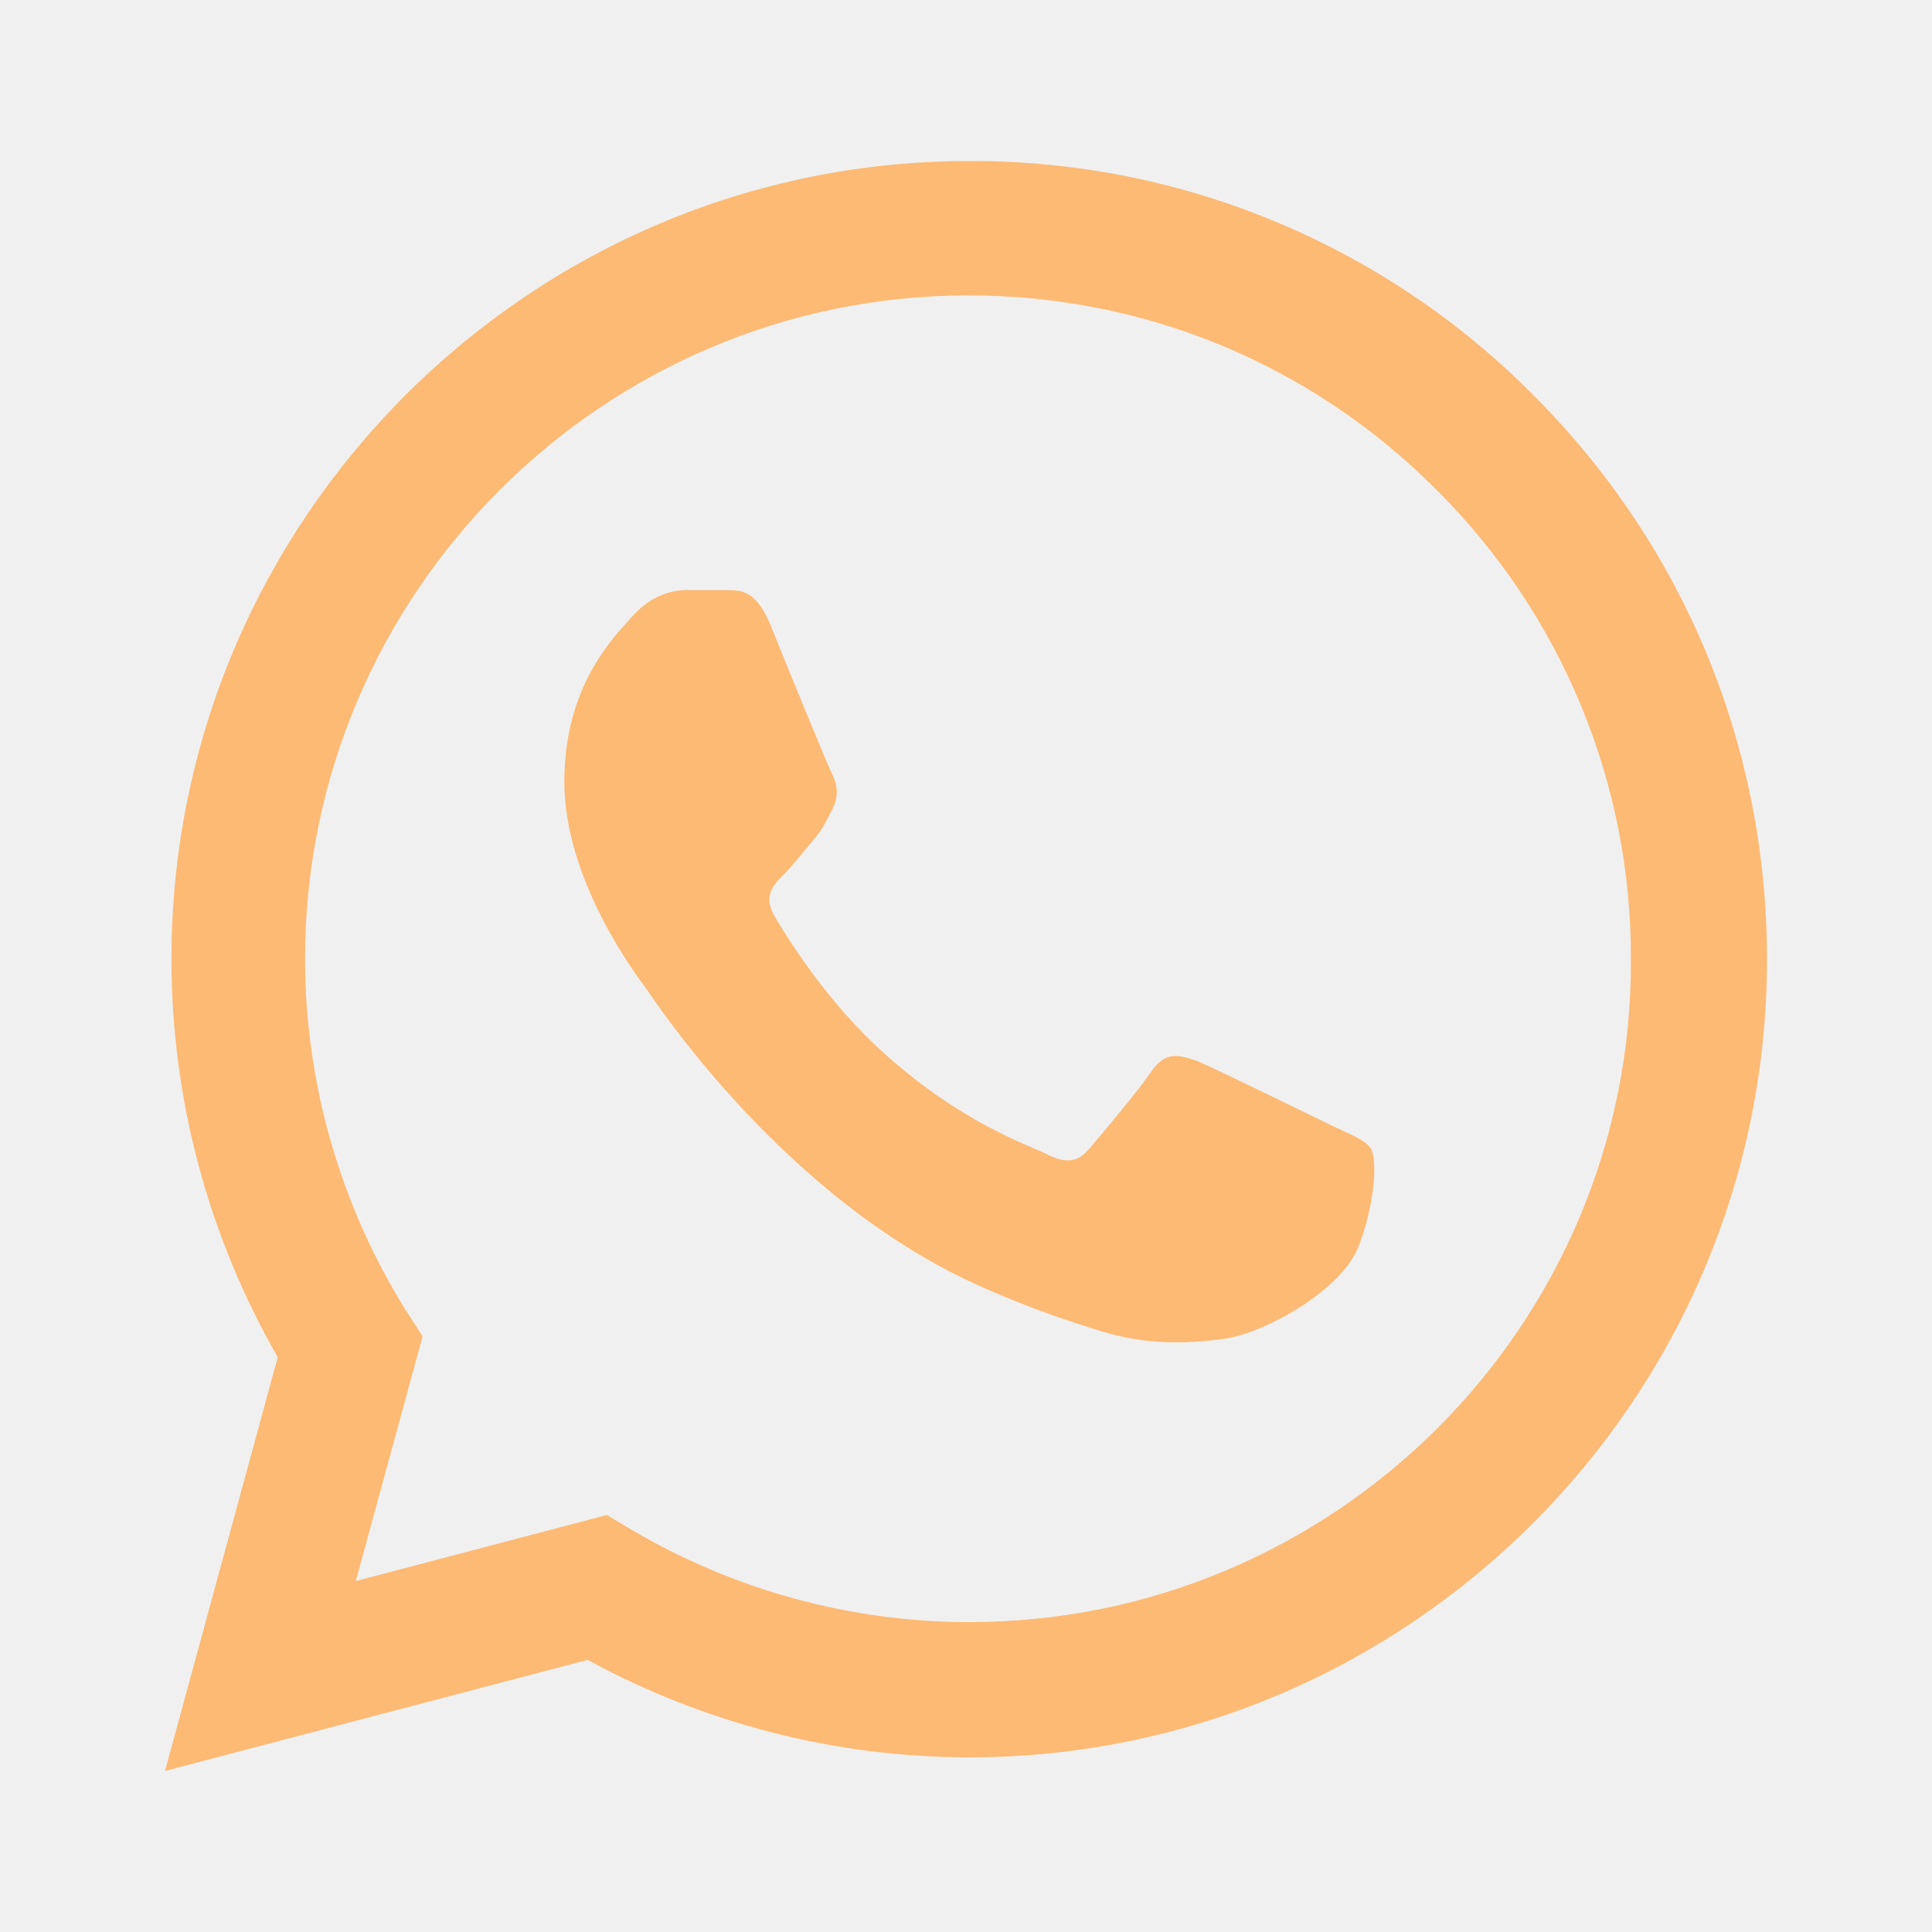
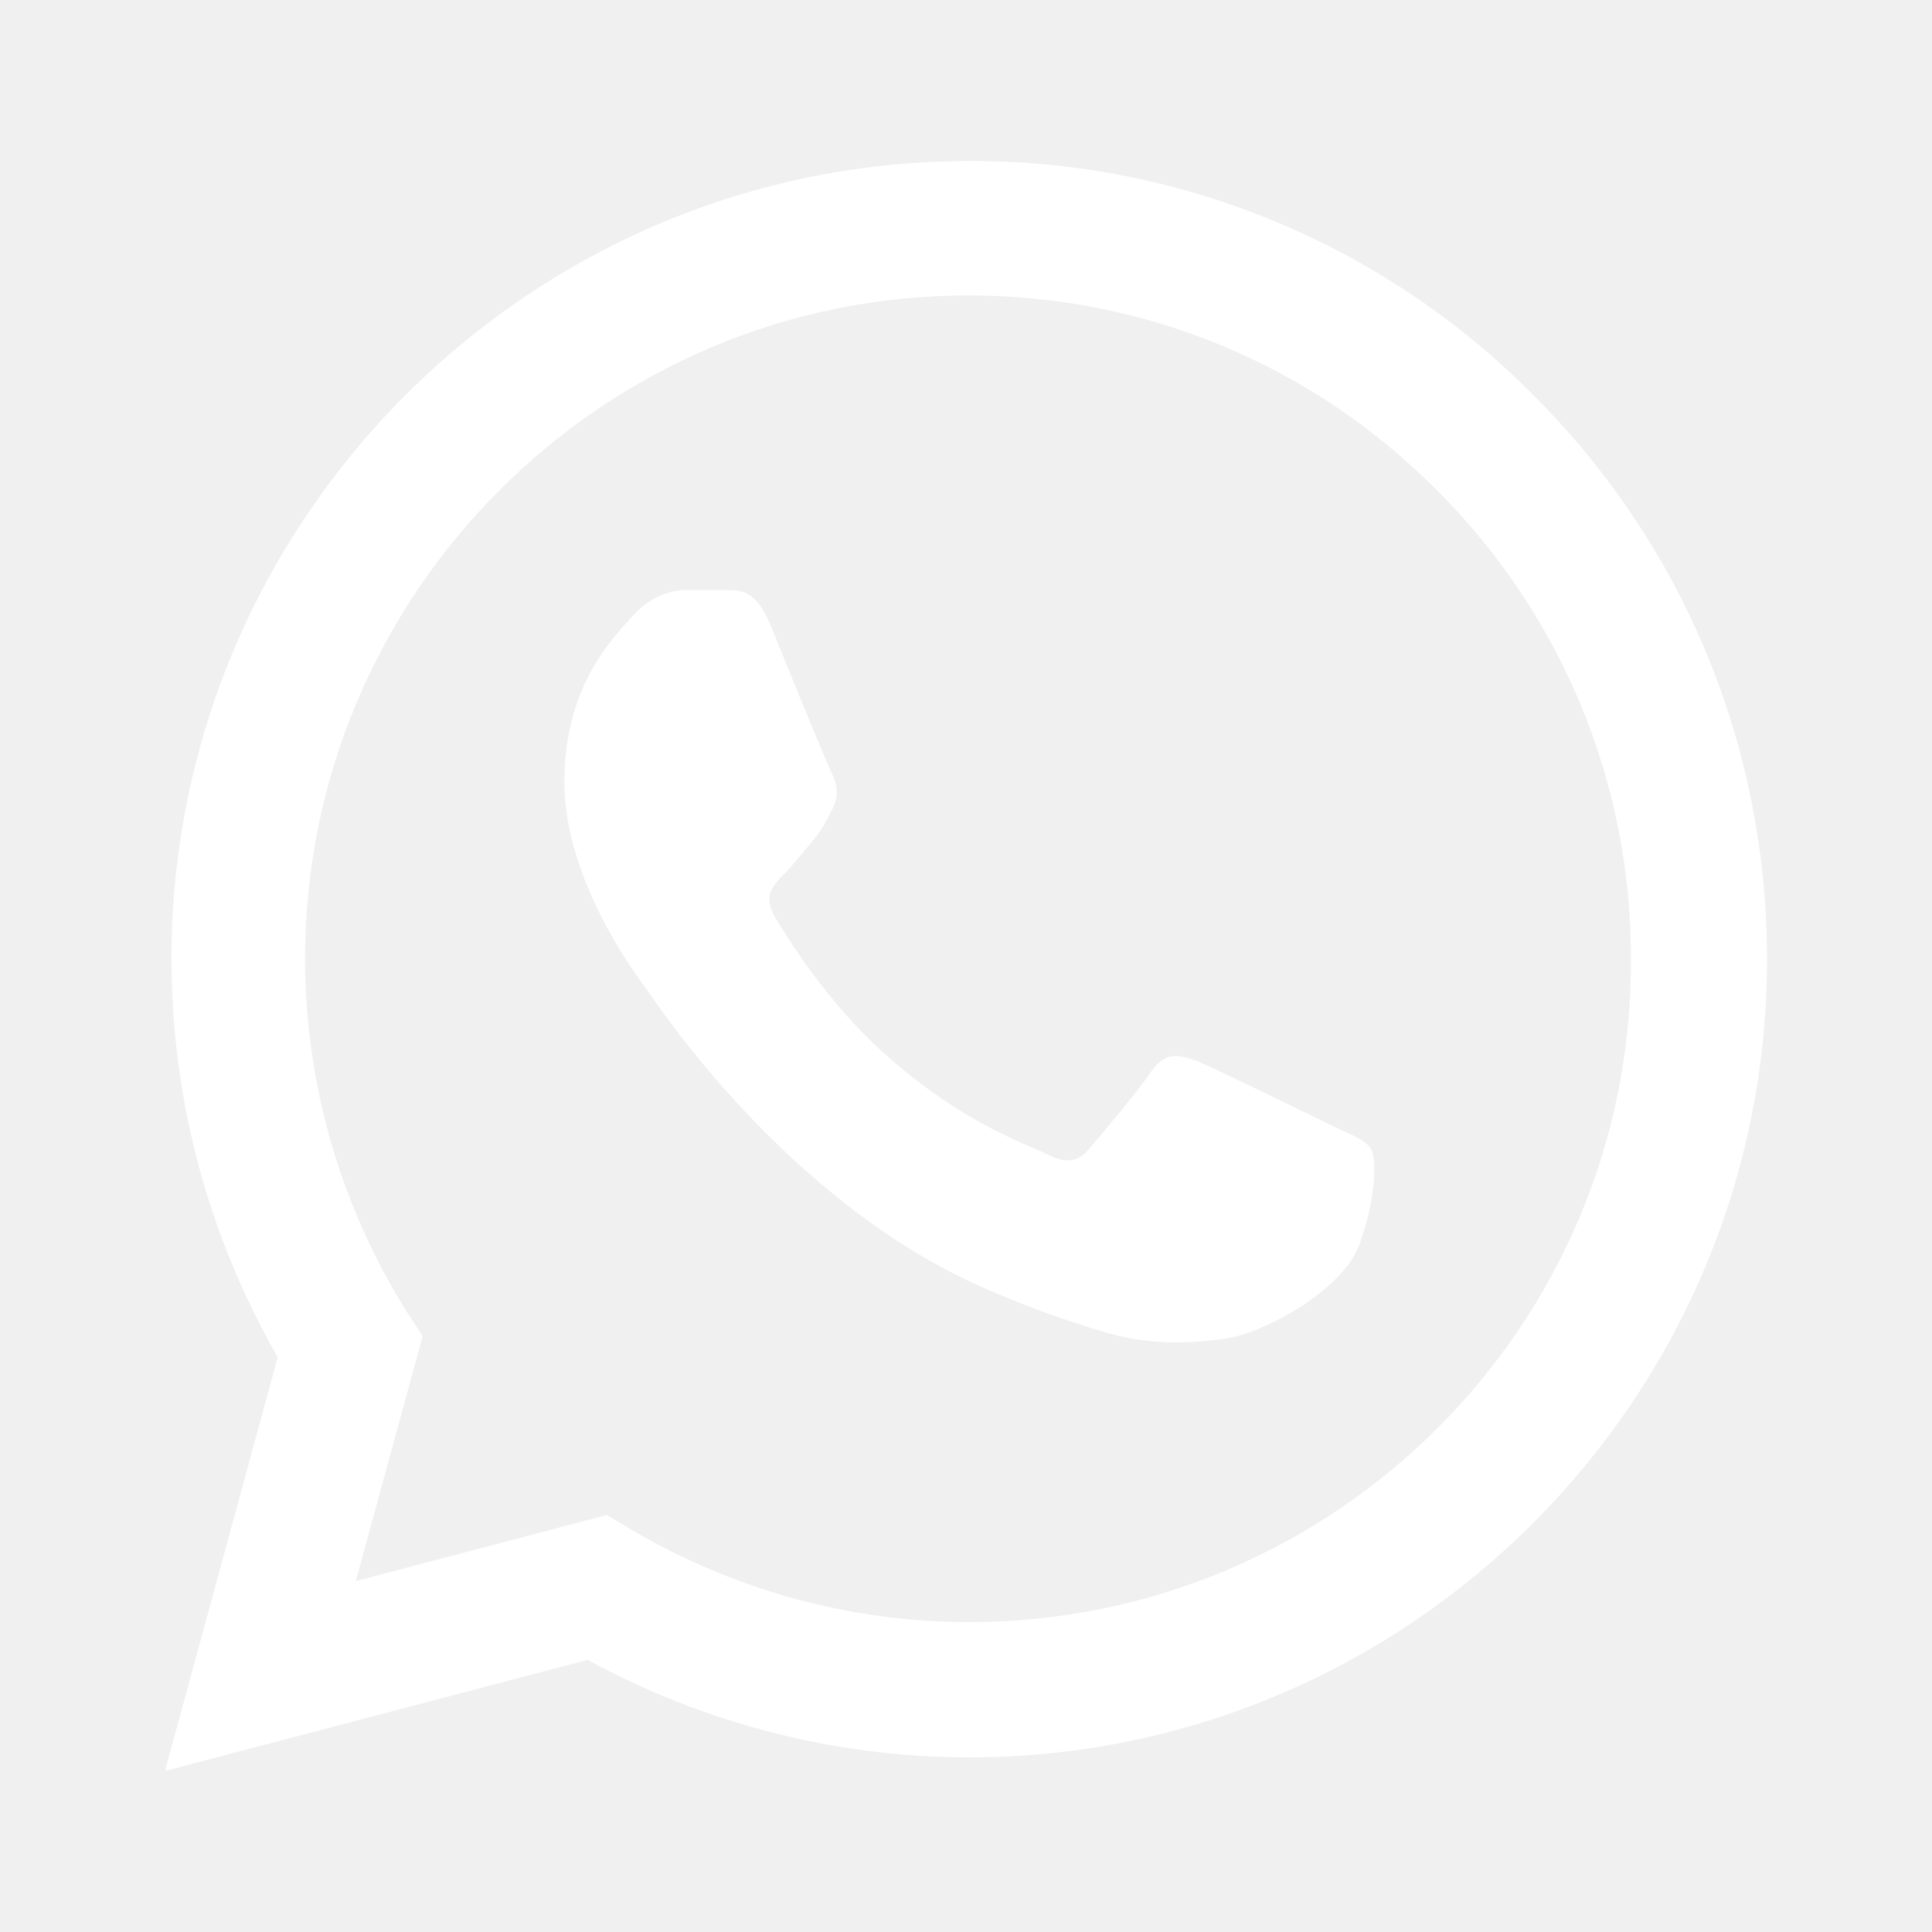
<svg xmlns="http://www.w3.org/2000/svg" width="20" height="20" viewBox="0 0 20 20" fill="none">
-   <path d="M15.875 4.092C15.111 3.32 14.201 2.708 13.198 2.292C12.195 1.875 11.119 1.663 10.033 1.667C5.483 1.667 1.775 5.375 1.775 9.925C1.775 11.383 2.158 12.8 2.875 14.05L1.708 18.333L6.083 17.183C7.292 17.842 8.65 18.192 10.033 18.192C14.583 18.192 18.292 14.483 18.292 9.933C18.292 7.725 17.433 5.65 15.875 4.092ZM10.033 16.792C8.8 16.792 7.592 16.458 6.533 15.833L6.283 15.683L3.683 16.367L4.375 13.833L4.208 13.575C3.523 12.481 3.159 11.216 3.158 9.925C3.158 6.142 6.242 3.058 10.025 3.058C11.858 3.058 13.583 3.775 14.875 5.075C15.514 5.712 16.021 6.469 16.366 7.303C16.711 8.137 16.887 9.031 16.883 9.933C16.9 13.717 13.817 16.792 10.033 16.792ZM13.8 11.658C13.592 11.558 12.575 11.058 12.392 10.983C12.2 10.917 12.067 10.883 11.925 11.083C11.783 11.292 11.392 11.758 11.275 11.892C11.158 12.033 11.033 12.05 10.825 11.942C10.617 11.842 9.95 11.617 9.167 10.917C8.55 10.367 8.142 9.692 8.017 9.483C7.9 9.275 8 9.167 8.108 9.058C8.2 8.967 8.317 8.817 8.417 8.7C8.517 8.583 8.558 8.492 8.625 8.358C8.692 8.217 8.658 8.1 8.608 8C8.558 7.9 8.142 6.883 7.975 6.467C7.808 6.067 7.633 6.117 7.508 6.108H7.108C6.967 6.108 6.75 6.158 6.558 6.367C6.375 6.575 5.842 7.075 5.842 8.092C5.842 9.108 6.583 10.092 6.683 10.225C6.783 10.367 8.142 12.45 10.208 13.342C10.7 13.558 11.083 13.683 11.383 13.775C11.875 13.933 12.325 13.908 12.683 13.858C13.083 13.8 13.908 13.358 14.075 12.875C14.25 12.392 14.25 11.983 14.192 11.892C14.133 11.8 14.008 11.758 13.8 11.658Z" fill="#FDBA74" />
+   <path d="M15.875 4.092C15.111 3.32 14.201 2.708 13.198 2.292C12.195 1.875 11.119 1.663 10.033 1.667C5.483 1.667 1.775 5.375 1.775 9.925C1.775 11.383 2.158 12.8 2.875 14.05L1.708 18.333L6.083 17.183C7.292 17.842 8.65 18.192 10.033 18.192C14.583 18.192 18.292 14.483 18.292 9.933C18.292 7.725 17.433 5.65 15.875 4.092ZM10.033 16.792C8.8 16.792 7.592 16.458 6.533 15.833L6.283 15.683L3.683 16.367L4.375 13.833L4.208 13.575C3.523 12.481 3.159 11.216 3.158 9.925C3.158 6.142 6.242 3.058 10.025 3.058C11.858 3.058 13.583 3.775 14.875 5.075C15.514 5.712 16.021 6.469 16.366 7.303C16.711 8.137 16.887 9.031 16.883 9.933C16.9 13.717 13.817 16.792 10.033 16.792ZM13.8 11.658C13.592 11.558 12.575 11.058 12.392 10.983C12.2 10.917 12.067 10.883 11.925 11.083C11.783 11.292 11.392 11.758 11.275 11.892C11.158 12.033 11.033 12.05 10.825 11.942C10.617 11.842 9.95 11.617 9.167 10.917C8.55 10.367 8.142 9.692 8.017 9.483C7.9 9.275 8 9.167 8.108 9.058C8.2 8.967 8.317 8.817 8.417 8.7C8.517 8.583 8.558 8.492 8.625 8.358C8.692 8.217 8.658 8.1 8.608 8C8.558 7.9 8.142 6.883 7.975 6.467C7.808 6.067 7.633 6.117 7.508 6.108H7.108C6.967 6.108 6.75 6.158 6.558 6.367C6.375 6.575 5.842 7.075 5.842 8.092C5.842 9.108 6.583 10.092 6.683 10.225C6.783 10.367 8.142 12.45 10.208 13.342C10.7 13.558 11.083 13.683 11.383 13.775C11.875 13.933 12.325 13.908 12.683 13.858C13.083 13.8 13.908 13.358 14.075 12.875C14.25 12.392 14.25 11.983 14.192 11.892C14.133 11.8 14.008 11.758 13.8 11.658Z" fill="#FFFFFF" />
</svg>
